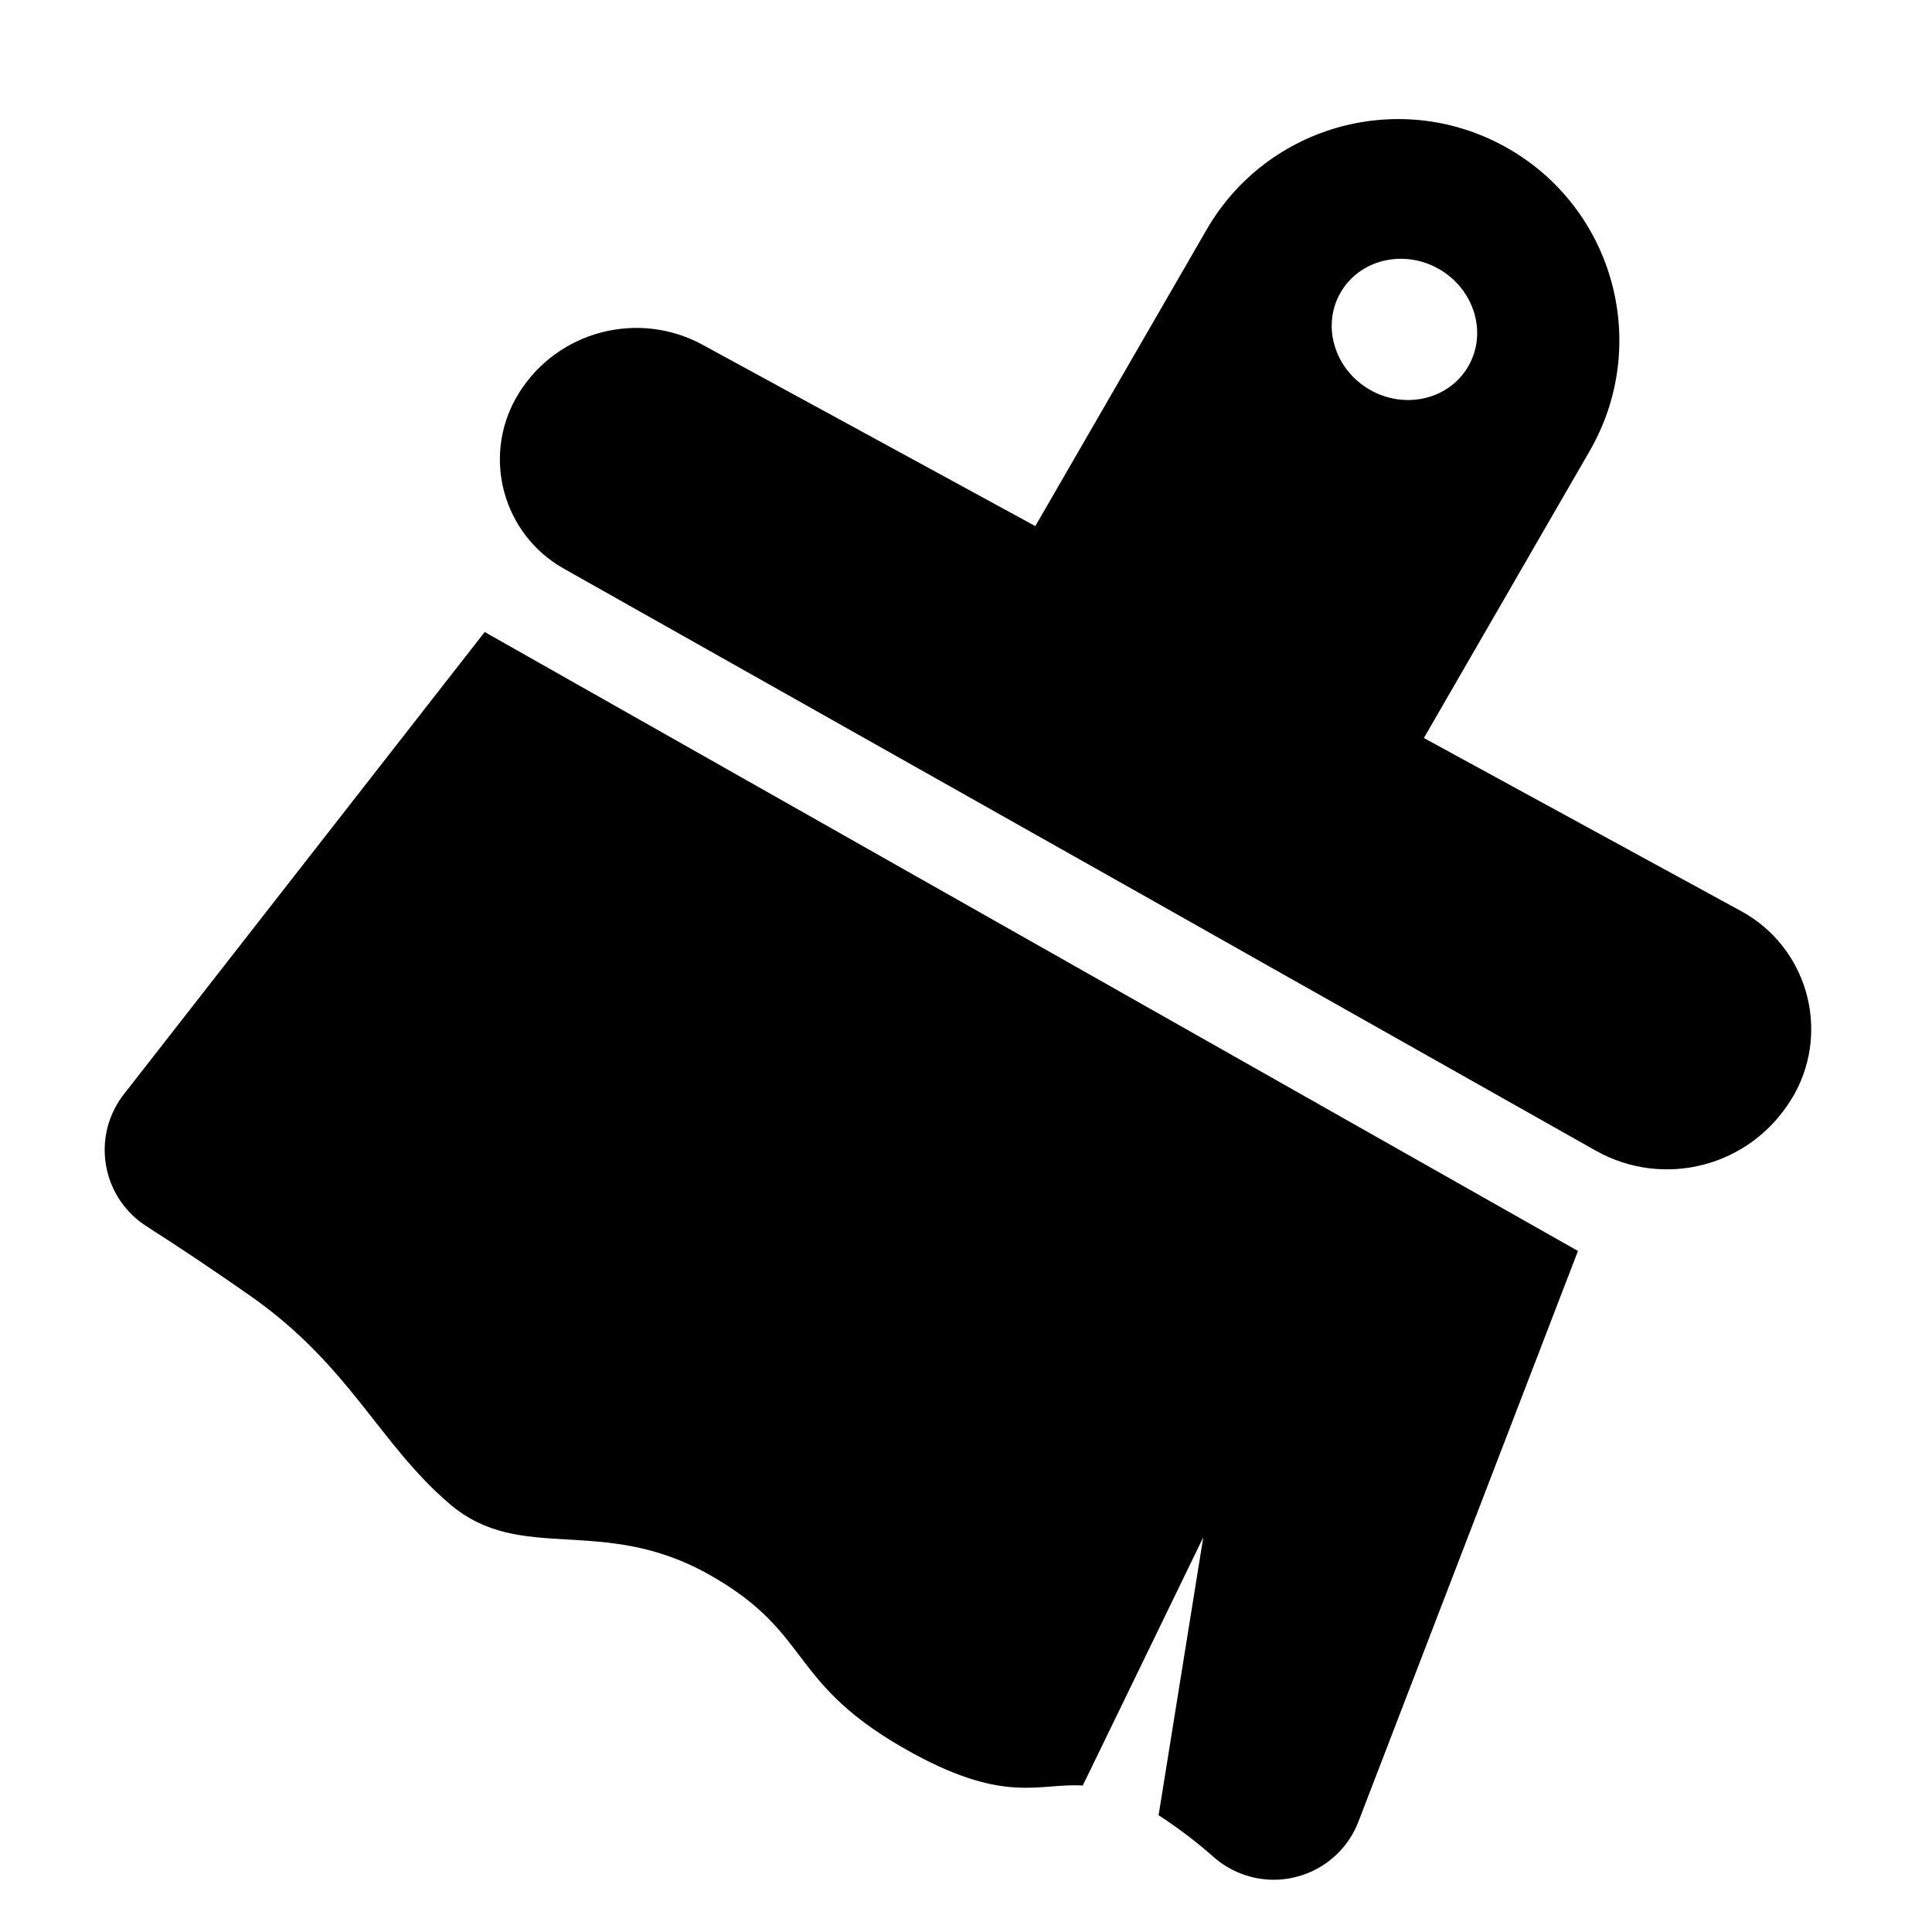
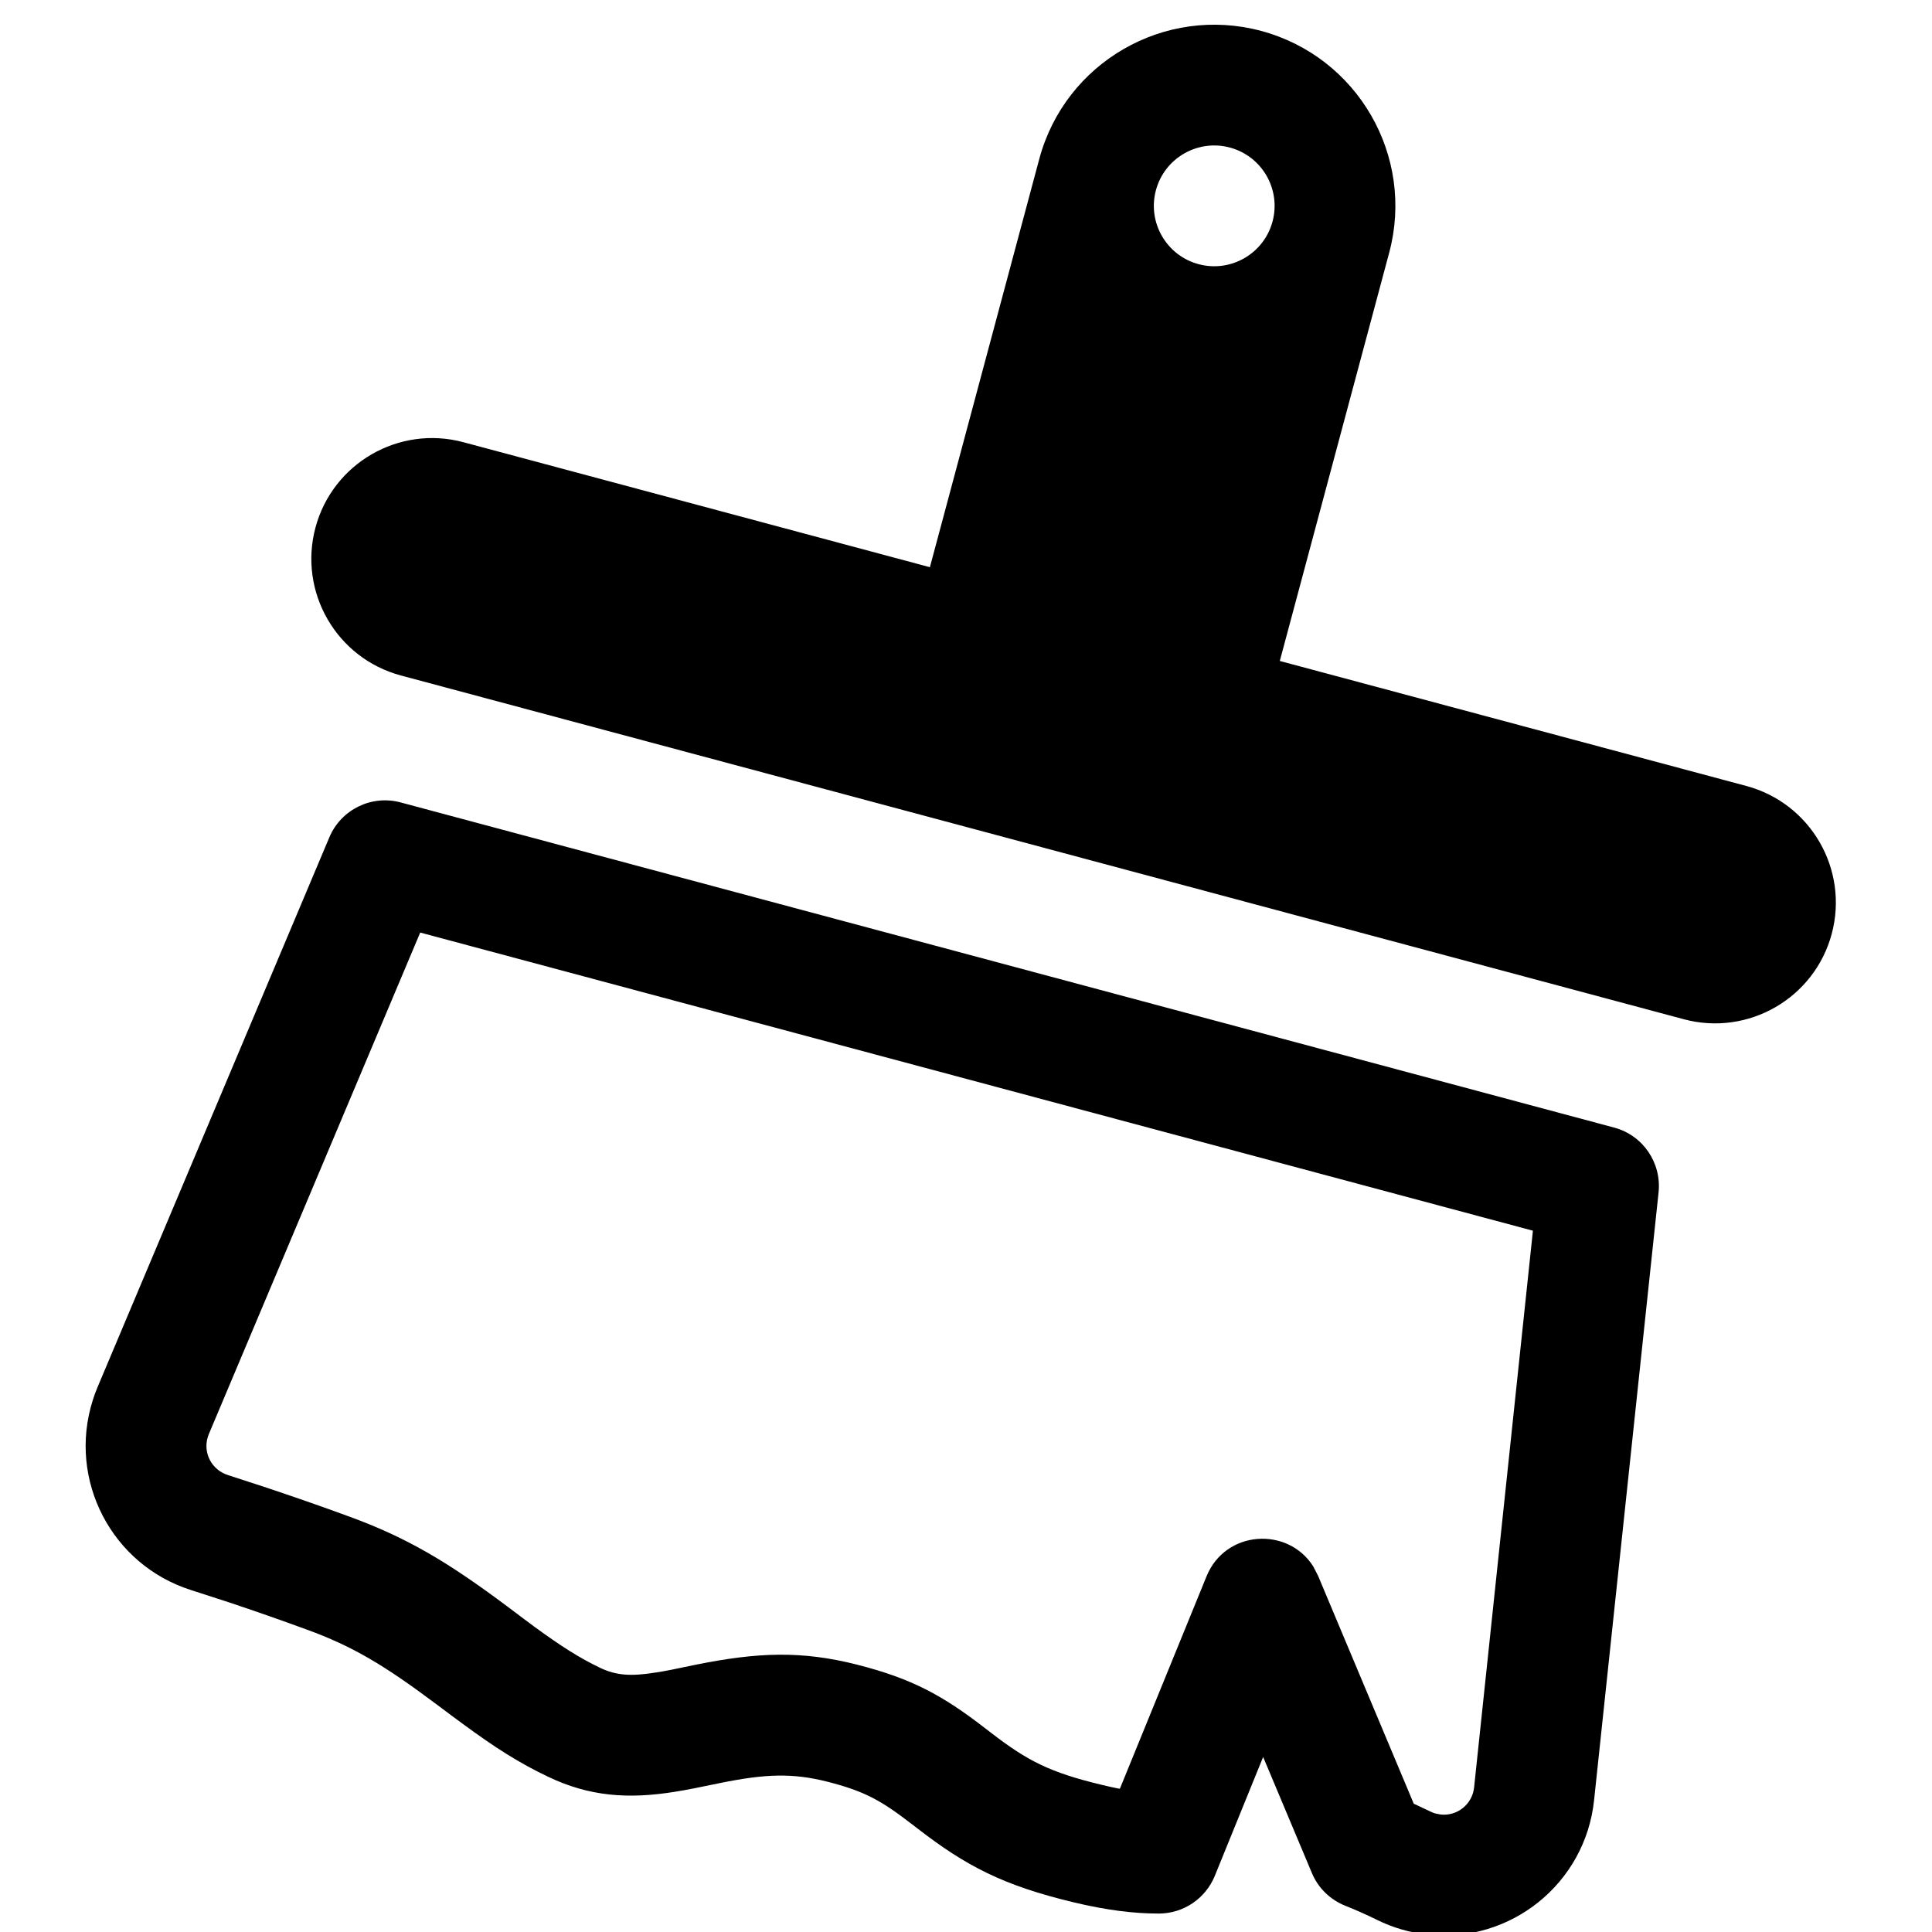
<svg xmlns="http://www.w3.org/2000/svg" width="16px" height="16px" viewBox="0 0 16 16" version="1.1">
  <g id="ICON-/-toolbar-/clearall" stroke="none" stroke-width="1" fill="none" fill-rule="evenodd">
-     <path d="M4.014,5.234 L13.068,10.36 L11.25,15.086 C11.101,15.473 10.666,15.666 10.278,15.517 C10.196,15.485 10.119,15.439 10.053,15.381 C9.906,15.251 9.753,15.135 9.595,15.033 L9.965,12.731 L8.967,14.787 C8.608,14.765 8.335,14.94 7.571,14.526 C6.5,13.944 6.754,13.534 5.867,13.037 C4.98,12.54 4.314,12.959 3.724,12.455 C3.135,11.952 2.902,11.313 2.072,10.731 C1.776,10.524 1.49,10.332 1.214,10.156 C0.863,9.932 0.762,9.467 0.986,9.118 C0.998,9.099 1.011,9.081 1.025,9.063 L4.014,5.234 Z M12.494,1.232 C13.371,1.738 13.671,2.858 13.165,3.735 L11.792,6.112 L14.42,7.546 C14.959,7.84 15.158,8.515 14.864,9.055 L14.836,9.102 C14.495,9.662 13.78,9.847 13.215,9.529 L10.558,8.03 L9.556,7.464 L4.667,4.708 C4.169,4.426 3.992,3.794 4.274,3.295 C4.281,3.282 4.289,3.269 4.297,3.256 C4.618,2.74 5.286,2.565 5.82,2.856 L8.574,4.357 L9.992,1.903 C10.498,1.026 11.618,0.726 12.494,1.232 Z M11.102,2.423 C10.943,2.698 11.051,3.058 11.343,3.227 C11.635,3.395 12.001,3.309 12.16,3.033 C12.319,2.758 12.211,2.398 11.919,2.229 C11.627,2.061 11.261,2.147 11.102,2.423 Z" id="形状结合" fill="#000000" />
+     <g id="编组" transform="translate(8.4352, 7.7527) rotate(15) translate(-8.4352, -7.7527)translate(1.9352, -0.0085)" fill="#000000">
+       <path d="M10.084,14.859 C10.058,15.06 9.914,15.226 9.718,15.279 C9.515,15.334 9.283,15.365 9.01,15.372 C8.412,15.388 8.071,15.312 7.602,15.115 C7.573,15.103 7.573,15.103 7.544,15.091 C7.249,14.968 7.096,14.931 6.782,14.935 C6.484,14.939 6.268,15.006 5.927,15.176 C5.766,15.257 5.676,15.302 5.586,15.342 C5.225,15.504 4.909,15.563 4.539,15.494 C4.281,15.447 4.05,15.374 3.746,15.255 C3.68,15.23 3.609,15.201 3.476,15.148 C2.99,14.954 2.696,14.869 2.293,14.834 C2.058,14.813 1.83,14.796 1.613,14.783 L1.283,14.766 C0.593,14.735 0.058,14.15 0.089,13.459 C0.092,13.402 0.092,13.402 0.099,13.345 L0.775,8.448 C0.809,8.201 1.02,8.016 1.27,8.016 L11.675,8.016 C11.921,8.016 12.13,8.195 12.169,8.439 L12.956,13.44 C13.064,14.123 12.597,14.764 11.914,14.871 C11.769,14.894 11.621,14.891 11.475,14.862 C11.38,14.843 11.285,14.828 11.191,14.817 C11.058,14.801 10.936,14.733 10.854,14.626 L10.216,13.803 L10.084,14.859 Z M11.246,9.015 L1.706,9.015 L1.09,13.481 C1.089,13.487 1.089,13.49 1.089,13.492 L1.088,13.504 C1.082,13.643 1.189,13.761 1.332,13.767 L1.669,13.785 C1.899,13.799 2.136,13.816 2.38,13.838 C2.9,13.883 3.278,13.992 3.847,14.219 L4.006,14.283 C4.047,14.299 4.079,14.312 4.109,14.324 C4.36,14.421 4.536,14.477 4.721,14.511 C4.865,14.538 4.986,14.515 5.177,14.429 C5.246,14.399 5.315,14.365 5.482,14.28 C5.946,14.05 6.294,13.941 6.77,13.935 C7.238,13.929 7.519,13.997 7.93,14.169 L7.988,14.193 C8.336,14.338 8.541,14.384 8.984,14.372 C9.033,14.371 9.08,14.369 9.124,14.366 L9.138,14.364 L9.376,12.479 C9.428,12.067 9.921,11.905 10.209,12.172 L10.267,12.236 L11.521,13.854 L11.671,13.881 C11.685,13.884 11.7,13.886 11.715,13.886 L11.759,13.883 C11.896,13.862 11.99,13.733 11.969,13.596 L11.246,9.015 Z M6.5,0 C7.328,-1.52179594e-16 8,0.672 8,1.5 L8,5 L12,5 C12.552,5 13,5.448 13,6 C13,6.552 12.552,7 12,7 L1,7 C0.448,7 6.76353751e-17,6.552 0,6 C-6.76353751e-17,5.448 0.448,5 1,5 L5,5 L5,1.5 C5,0.672 5.672,1.52179594e-16 6.5,0 Z M6.5,1 C6.224,1 6,1.224 6,1.5 C6,1.776 6.224,2 6.5,2 C6.776,2 7,1.776 7,1.5 C7,1.224 6.776,1 6.5,1 Z" id="形状结合" />
+     </g>
  </g>
</svg>
